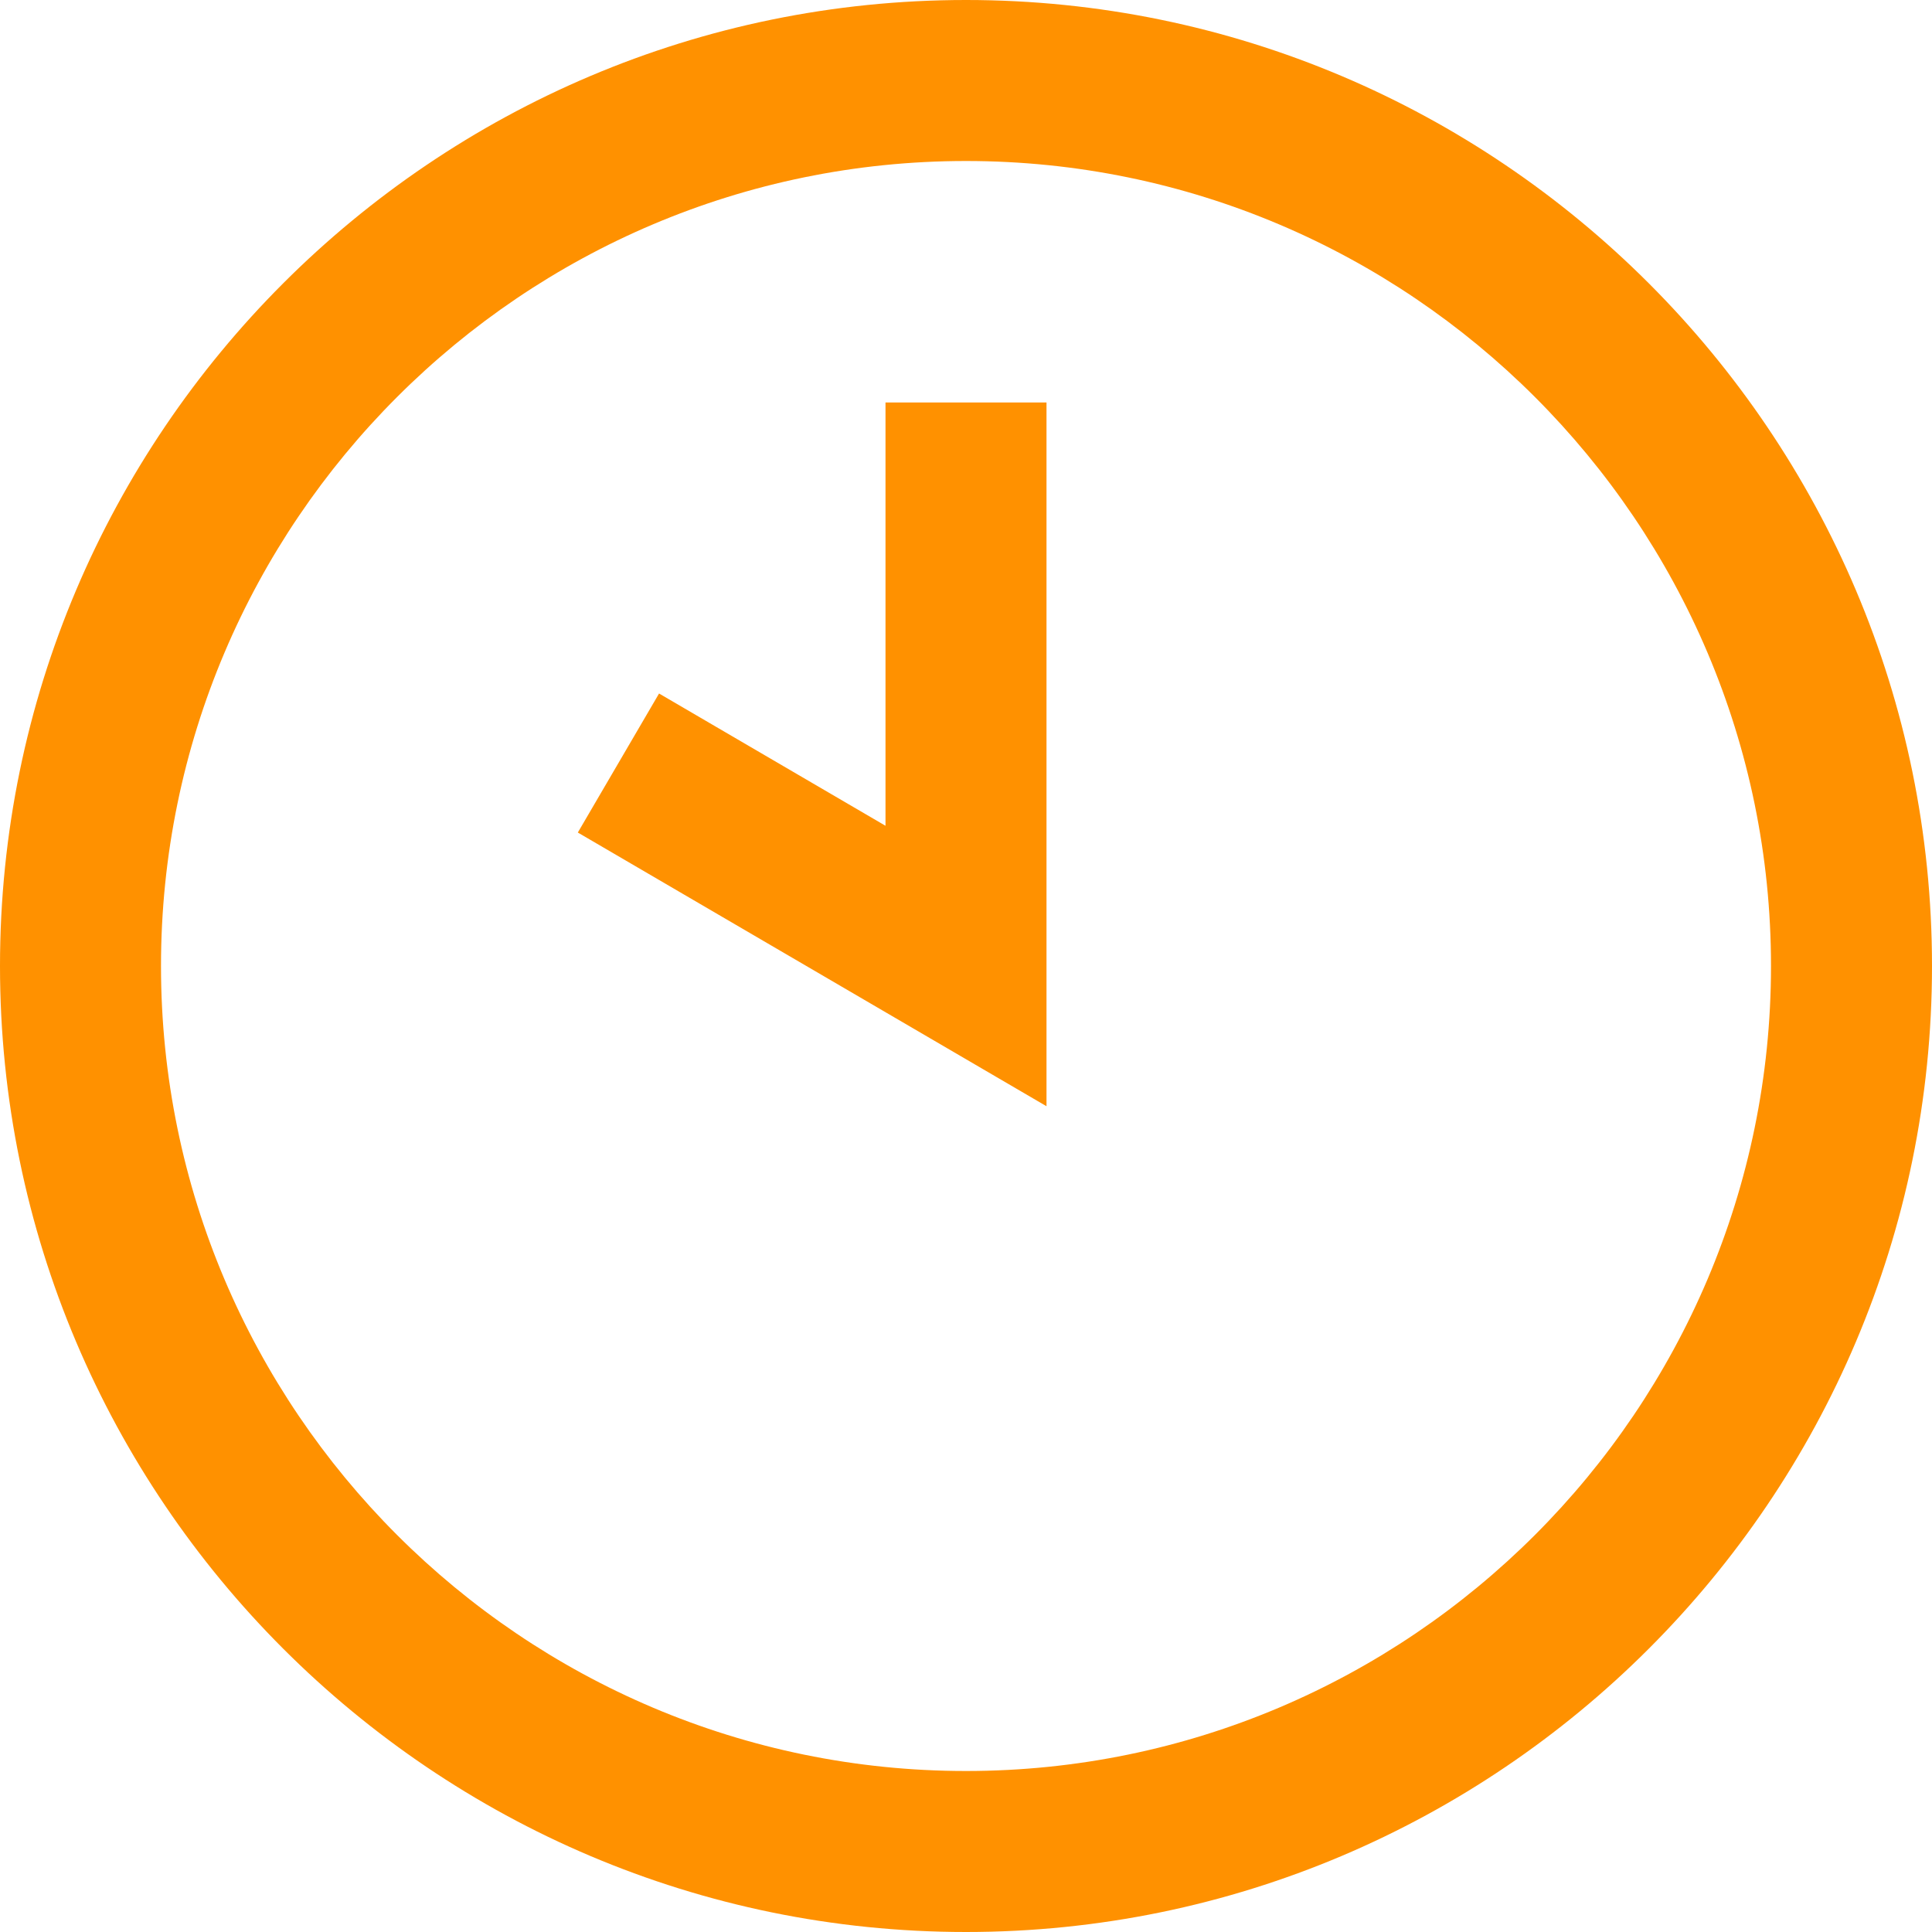
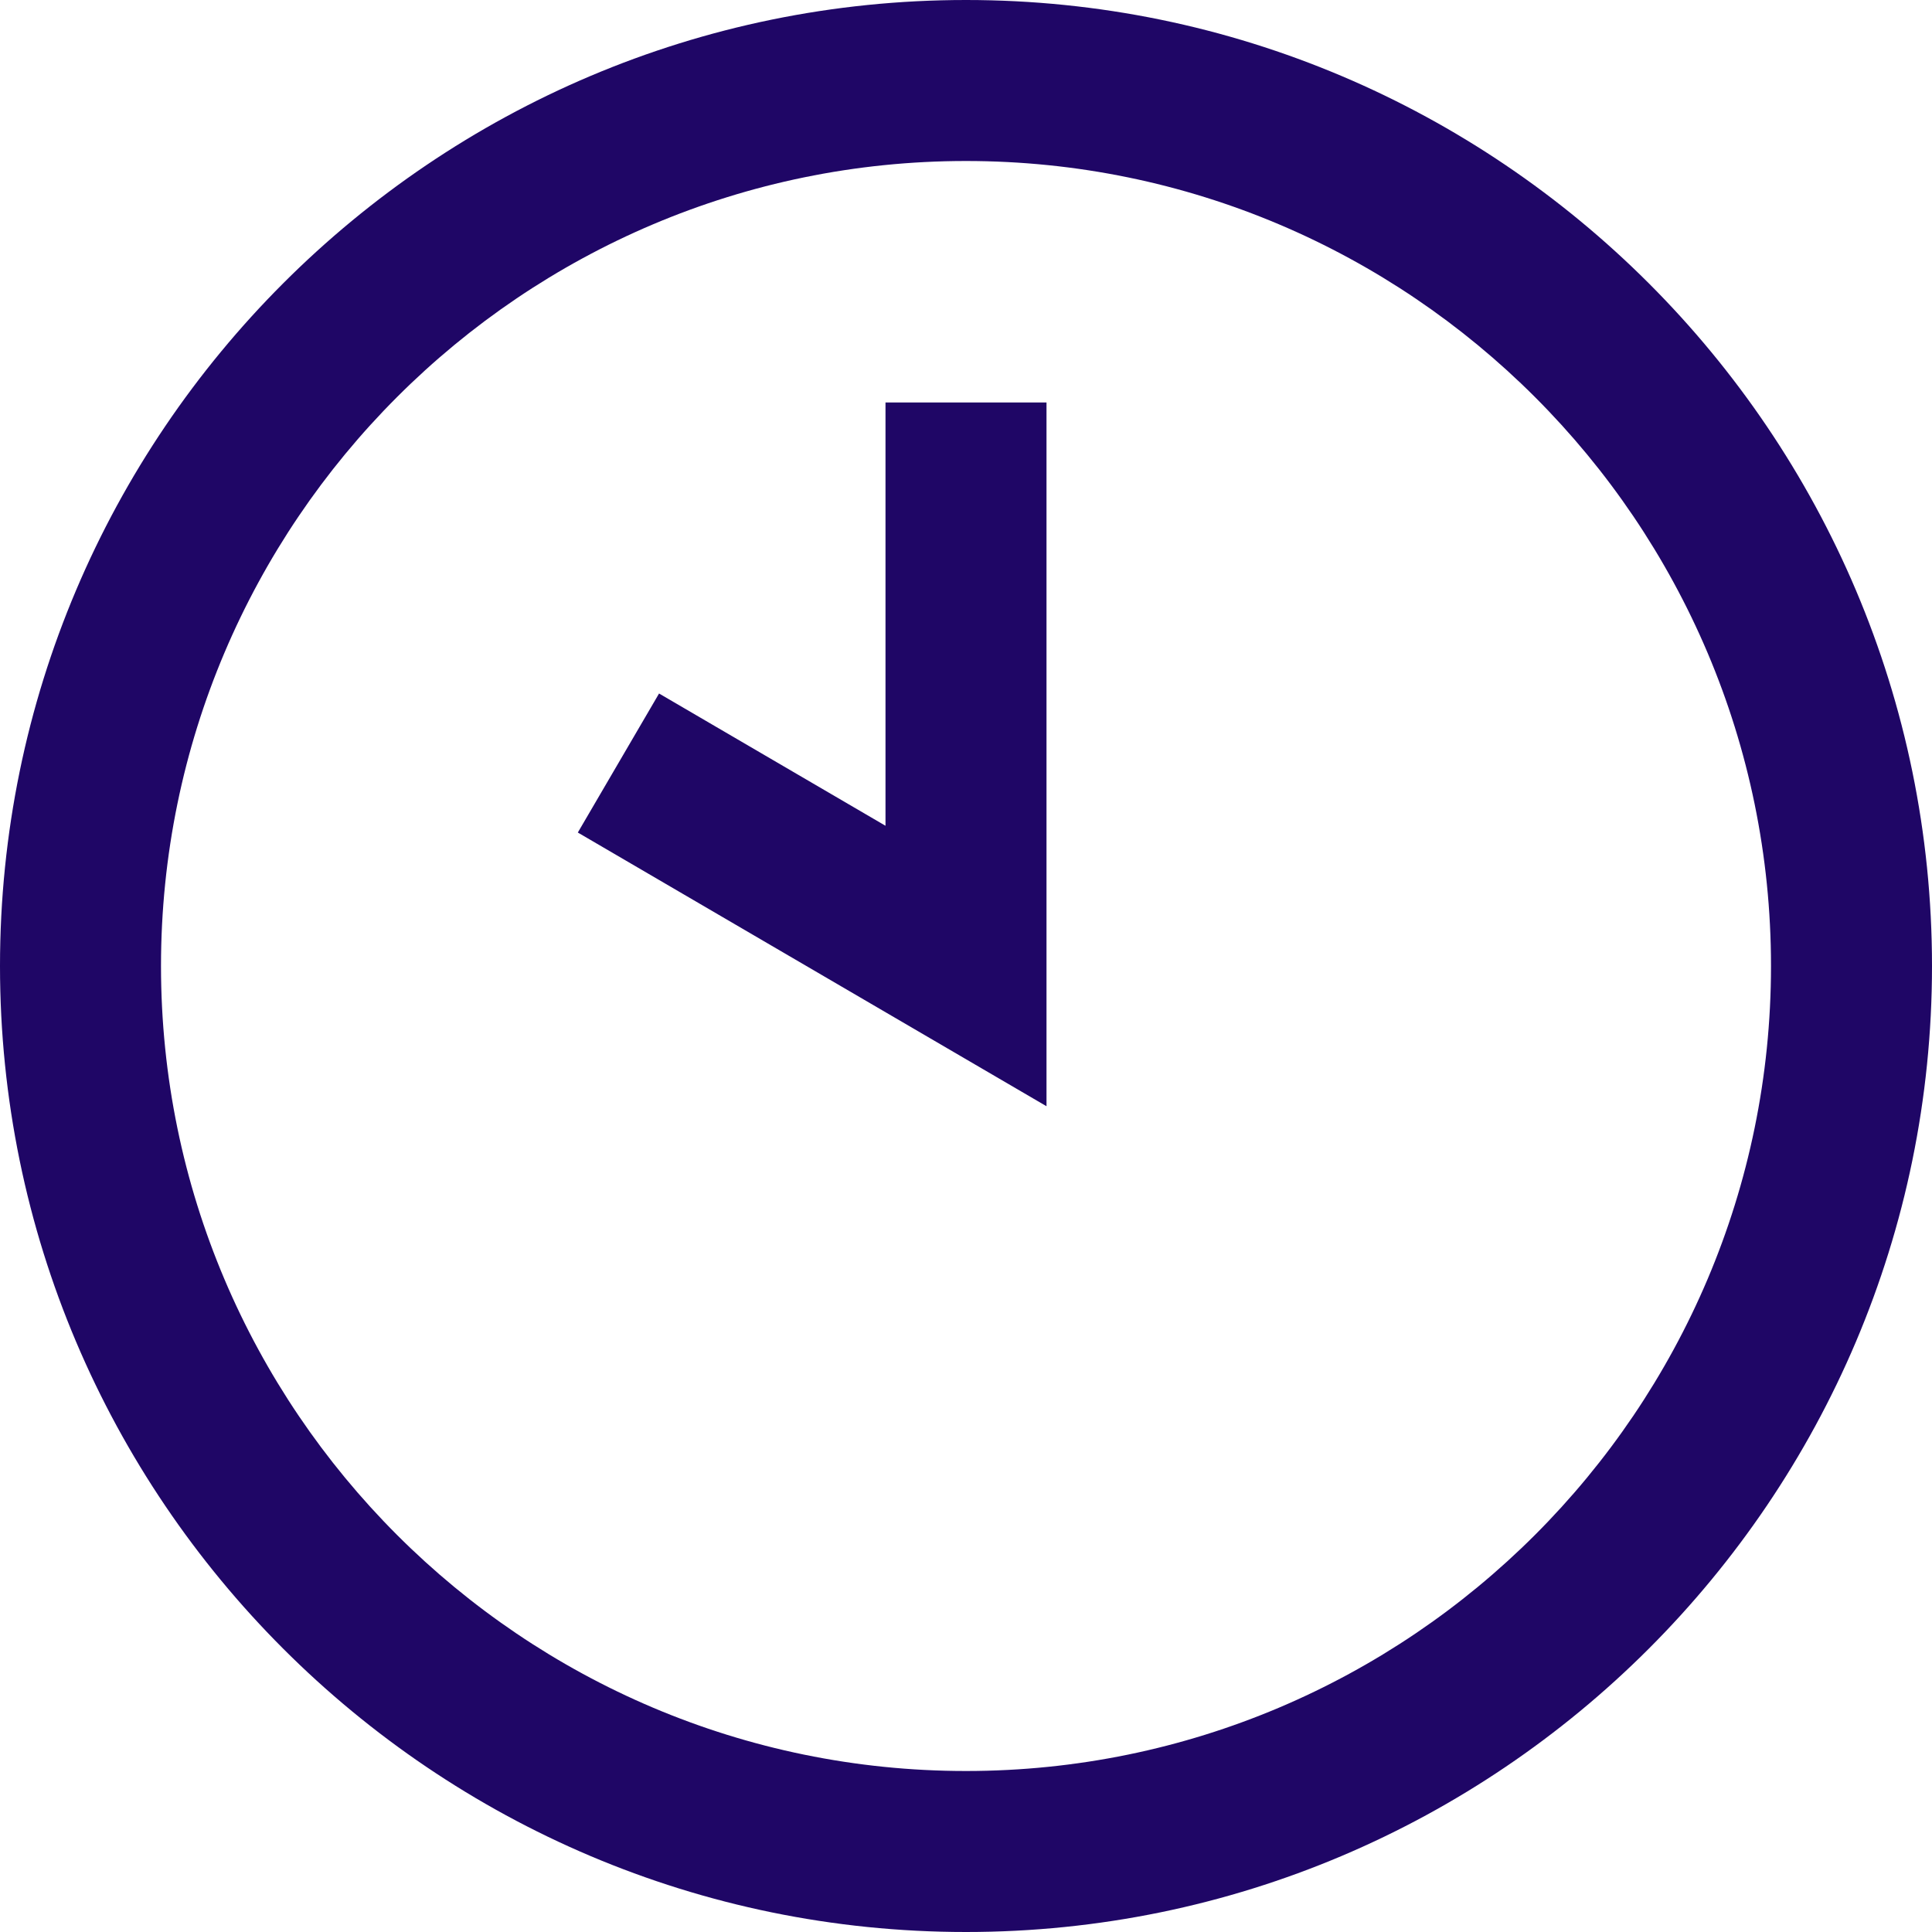
<svg xmlns="http://www.w3.org/2000/svg" id="Layer_1" data-name="Layer 1" viewBox="0 0 24 24" width="300" height="300" version="1.1">
  <g transform="matrix(1,0,0,1,0,0)">
-     <path d="M12,24C5.383,24,0,18.617,0,12S5.383,0,12,0s12,5.383,12,12-5.383,12-12,12Zm0-22C6.486,2,2,6.486,2,12s4.486,10,10,10,10-4.486,10-10S17.514,2,12,2Zm1,3h-2v5.258l-2.813-1.643-1.009,1.727,5.822,3.4V5Z" fill="#ff9100ff" data-original-color="#000000ff" stroke="none" />
+     <path d="M12,24C5.383,24,0,18.617,0,12S5.383,0,12,0s12,5.383,12,12-5.383,12-12,12Zm0-22C6.486,2,2,6.486,2,12s4.486,10,10,10,10-4.486,10-10S17.514,2,12,2Zm1,3h-2v5.258l-2.813-1.643-1.009,1.727,5.822,3.4V5Z" fill="#1f0666ff" data-original-color="#000000ff" stroke="none" />
  </g>
</svg>
